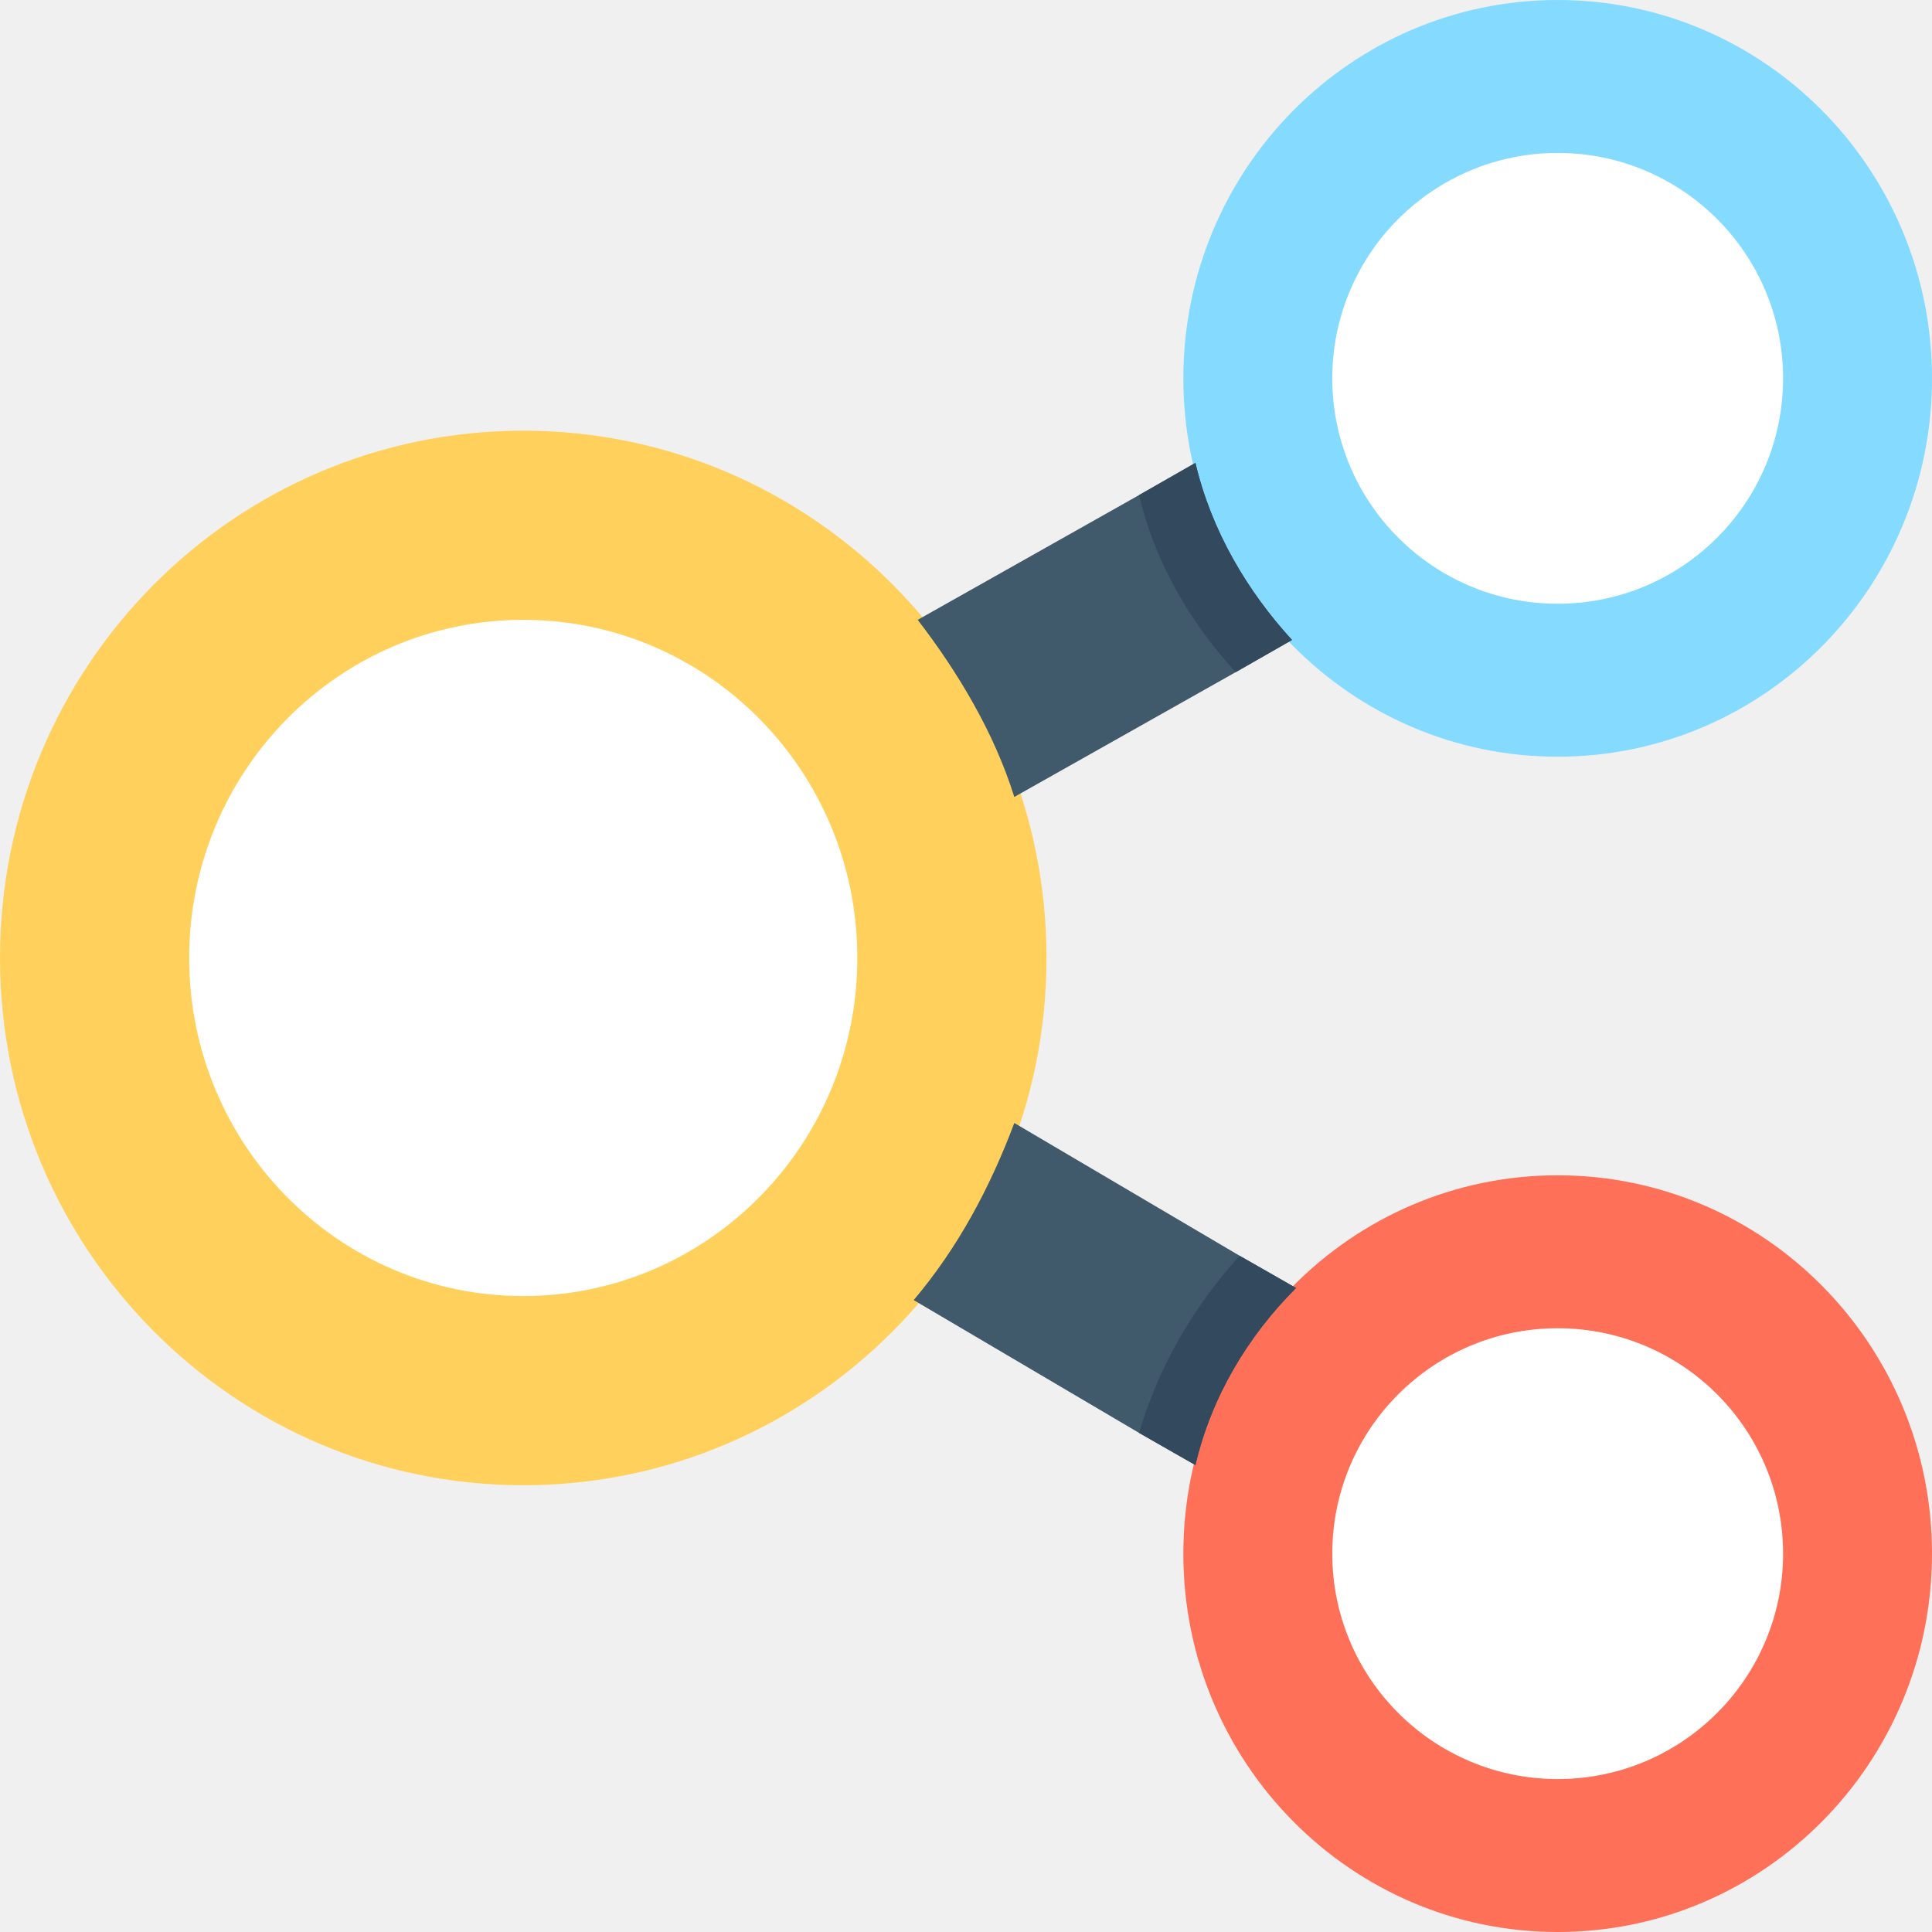
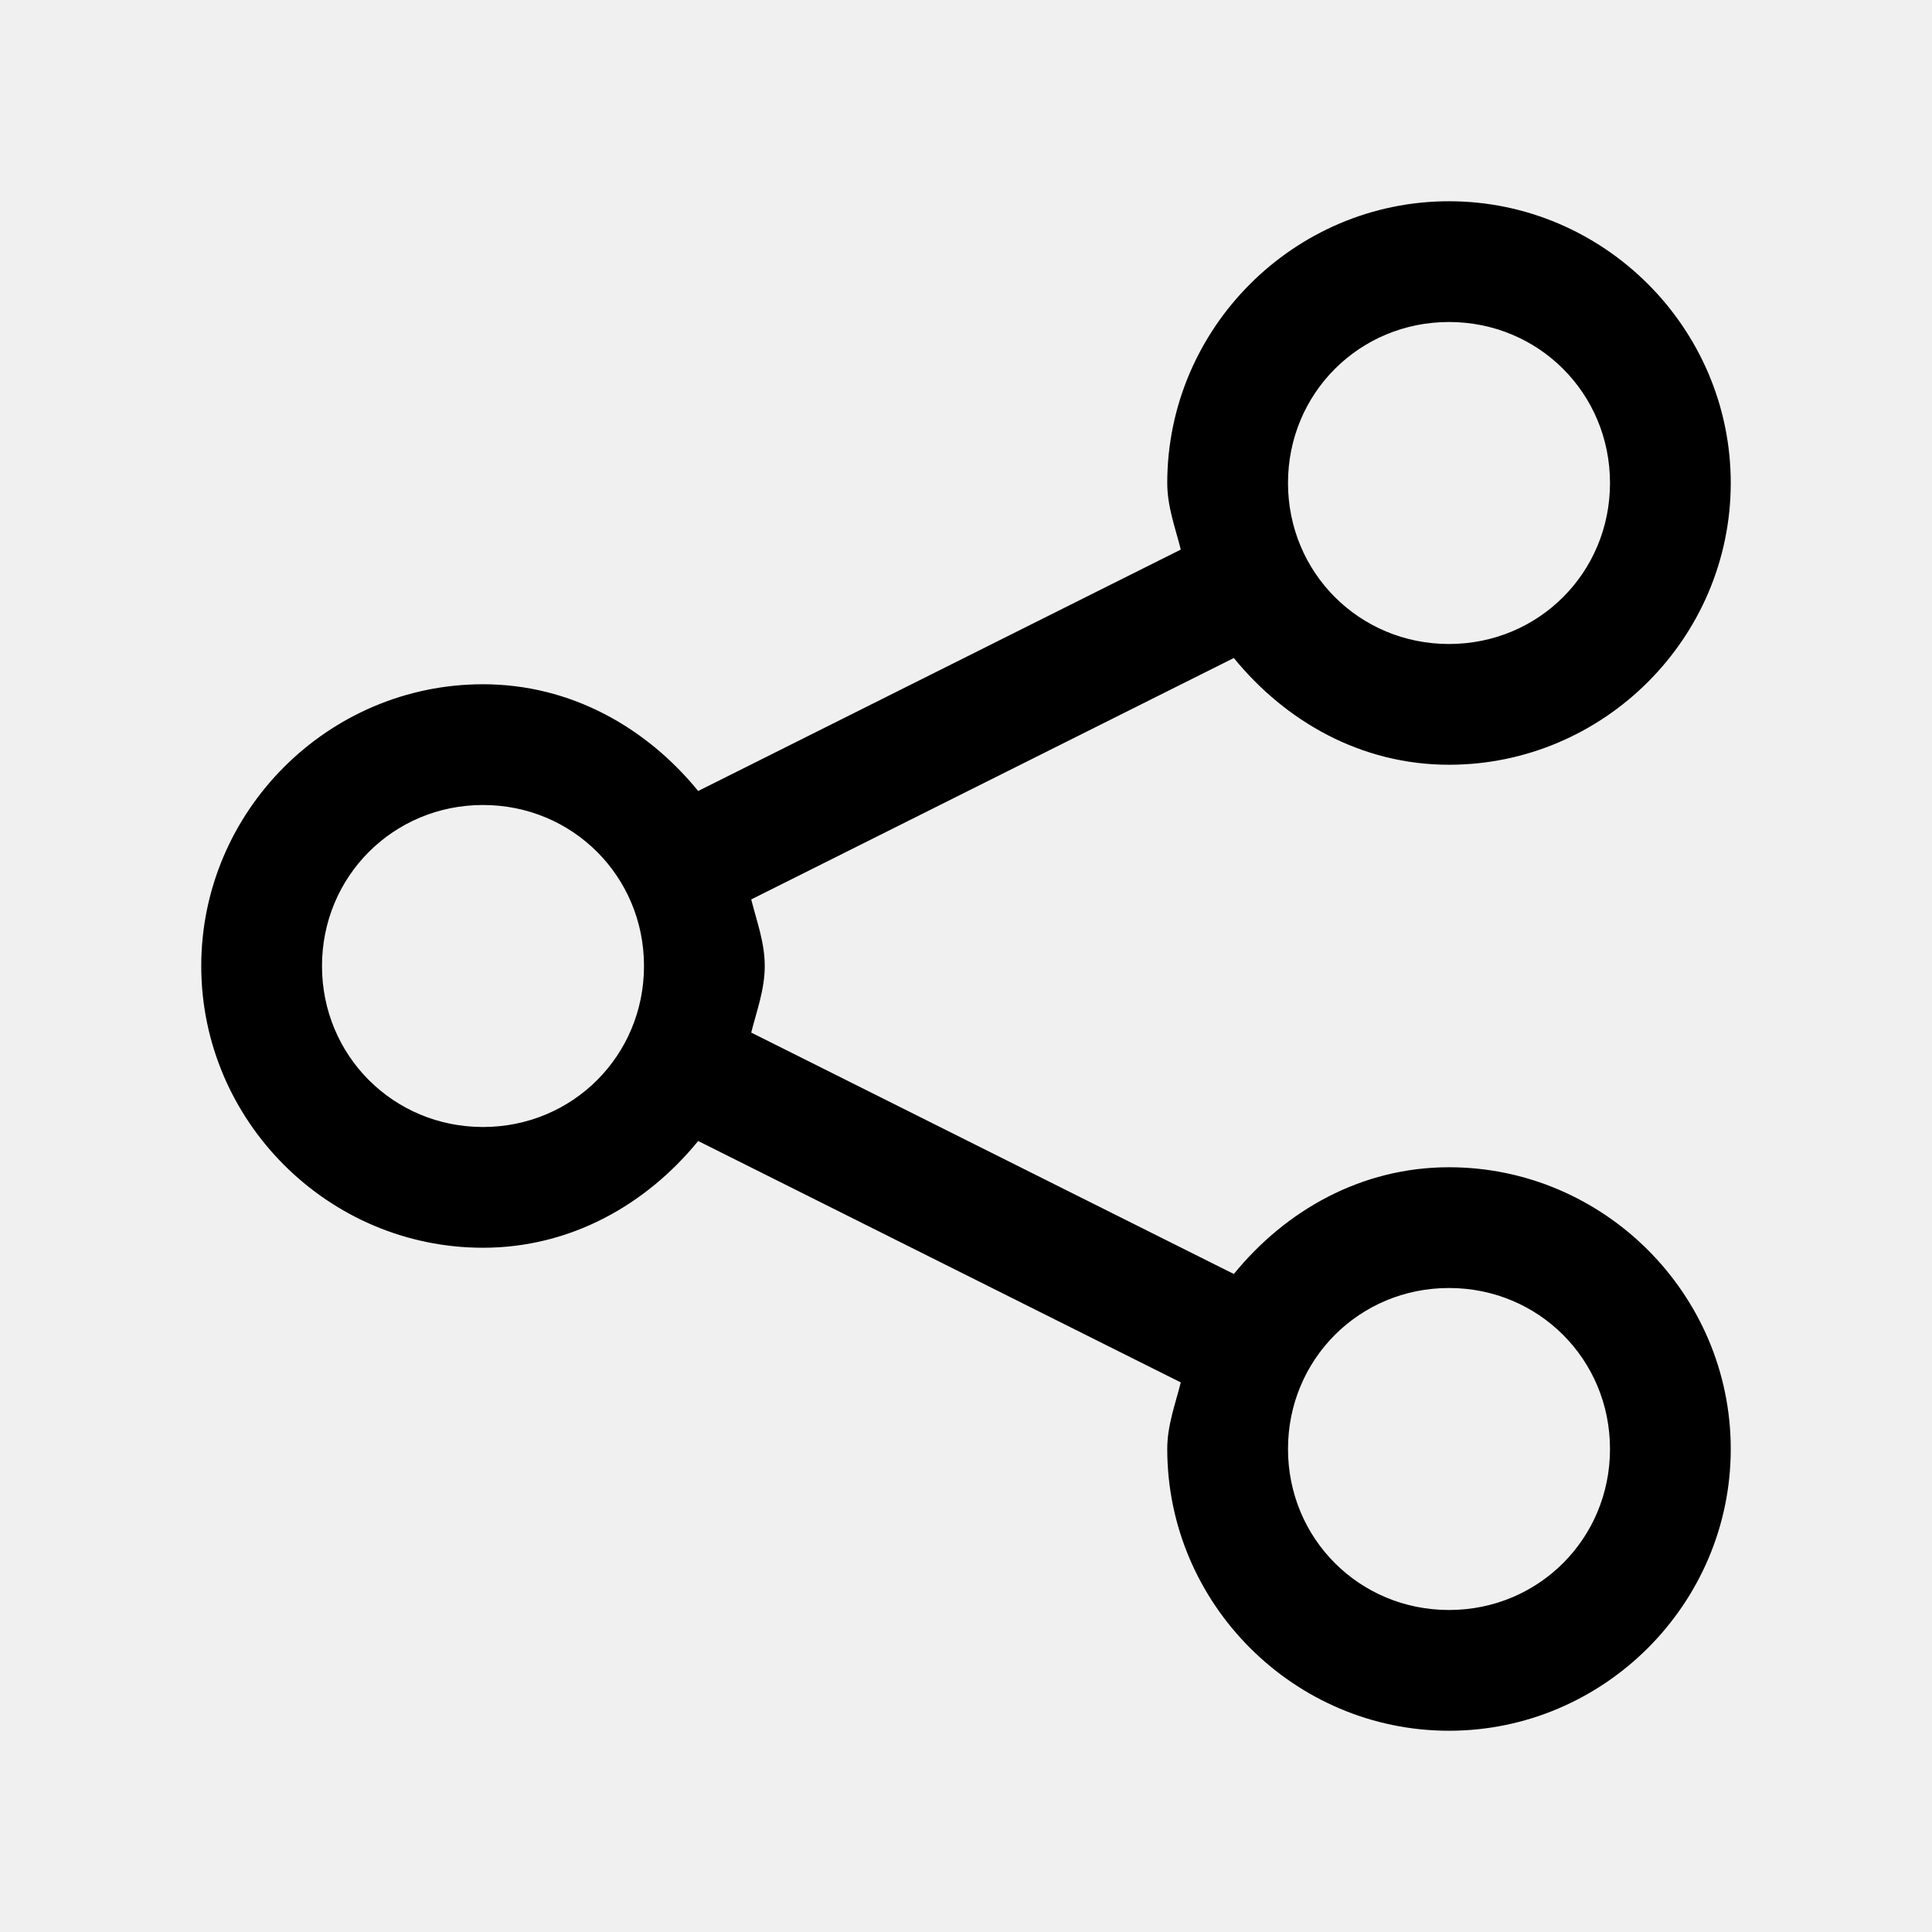
- <svg xmlns="http://www.w3.org/2000/svg" version="1.1" id="Layer_1" x="0px" y="0px" viewBox="0 0 501.551 501.551" style="enable-background:new 0 0 501.551 501.551;" xml:space="preserve">
-   <ellipse style="fill:#FFD15C;" cx="135.837" cy="248.686" rx="135.837" ry="136.882" />
-   <ellipse style="fill:#FFFFFF;" cx="135.837" cy="248.686" rx="86.727" ry="87.771" />
-   <ellipse style="fill:#84DBFF;" cx="404.376" cy="98.22" rx="97.175" ry="98.22" />
-   <ellipse style="fill:#FFFFFF;" cx="404.376" cy="98.22" rx="58.514" ry="58.514" />
-   <ellipse style="fill:#FF7058;" cx="404.376" cy="403.331" rx="97.175" ry="98.22" />
-   <g>
-     <path style="fill:#40596B;" d="M335.412,166.139l-14.629,8.359l-57.469,32.392c-5.224-16.718-14.629-32.392-25.078-45.976   l57.469-32.392l14.629-8.359C314.514,137.927,323.918,153.6,335.412,166.139z" />
-     <path style="fill:#40596B;" d="M336.457,334.367c-12.539,12.539-21.943,28.212-26.122,45.976l-14.629-8.359l-58.514-34.482   c11.494-13.584,19.853-29.257,26.122-45.976l58.514,34.482L336.457,334.367z" />
-   </g>
-   <g>
-     <path style="fill:#334A5E;" d="M335.412,166.139l-14.629,8.359c-11.494-12.539-20.898-28.212-25.078-45.975l14.629-8.359   C314.514,137.927,323.918,153.6,335.412,166.139z" />
-     <path style="fill:#334A5E;" d="M336.457,334.367c-12.539,12.539-21.943,28.212-26.122,45.976l-14.629-8.359   c5.224-17.763,14.629-33.437,26.122-45.976L336.457,334.367z" />
-   </g>
-   <ellipse style="fill:#FFFFFF;" cx="404.376" cy="403.331" rx="58.514" ry="58.514" />
-   <g>
- </g>
-   <g>
- </g>
-   <g>
- </g>
-   <g>
- </g>
-   <g>
- </g>
-   <g>
- </g>
-   <g>
- </g>
-   <g>
- </g>
-   <g>
- </g>
-   <g>
- </g>
-   <g>
- </g>
-   <g>
- </g>
-   <g>
- </g>
-   <g>
- </g>
-   <g>
- </g>
+ <svg xmlns="http://www.w3.org/2000/svg" fill="#000000" viewBox="0 0 48 48" width="24px" height="24px">
+   <path d="M 36 5 C 32.152 5 29 8.152 29 12 C 29 12.586 29.199 13.109 29.336 13.654 L 17.346 19.652 C 16.059 18.074 14.182 17 12 17 C 8.152 17 5 20.152 5 24 C 5 27.848 8.152 31 12 31 C 14.182 31 16.059 29.926 17.346 28.348 L 29.336 34.346 C 29.199 34.891 29 35.414 29 36 C 29 39.848 32.152 43 36 43 C 39.848 43 43 39.848 43 36 C 43 32.152 39.848 29 36 29 C 33.818 29 31.941 30.074 30.654 31.652 L 18.664 25.654 C 18.801 25.109 19 24.586 19 24 C 19 23.414 18.801 22.891 18.664 22.346 L 30.654 16.348 C 31.941 17.926 33.818 19 36 19 C 39.848 19 43 15.848 43 12 C 43 8.152 39.848 5 36 5 z M 36 8 C 38.227 8 40 9.773 40 12 C 40 14.227 38.227 16 36 16 C 33.773 16 32 14.227 32 12 C 32 9.773 33.773 8 36 8 z M 12 20 C 14.227 20 16 21.773 16 24 C 16 26.227 14.227 28 12 28 C 9.773 28 8 26.227 8 24 C 8 21.773 9.773 20 12 20 z M 36 32 C 38.227 32 40 33.773 40 36 C 40 38.227 38.227 40 36 40 C 33.773 40 32 38.227 32 36 C 32 33.773 33.773 32 36 32 z" />
</svg>
